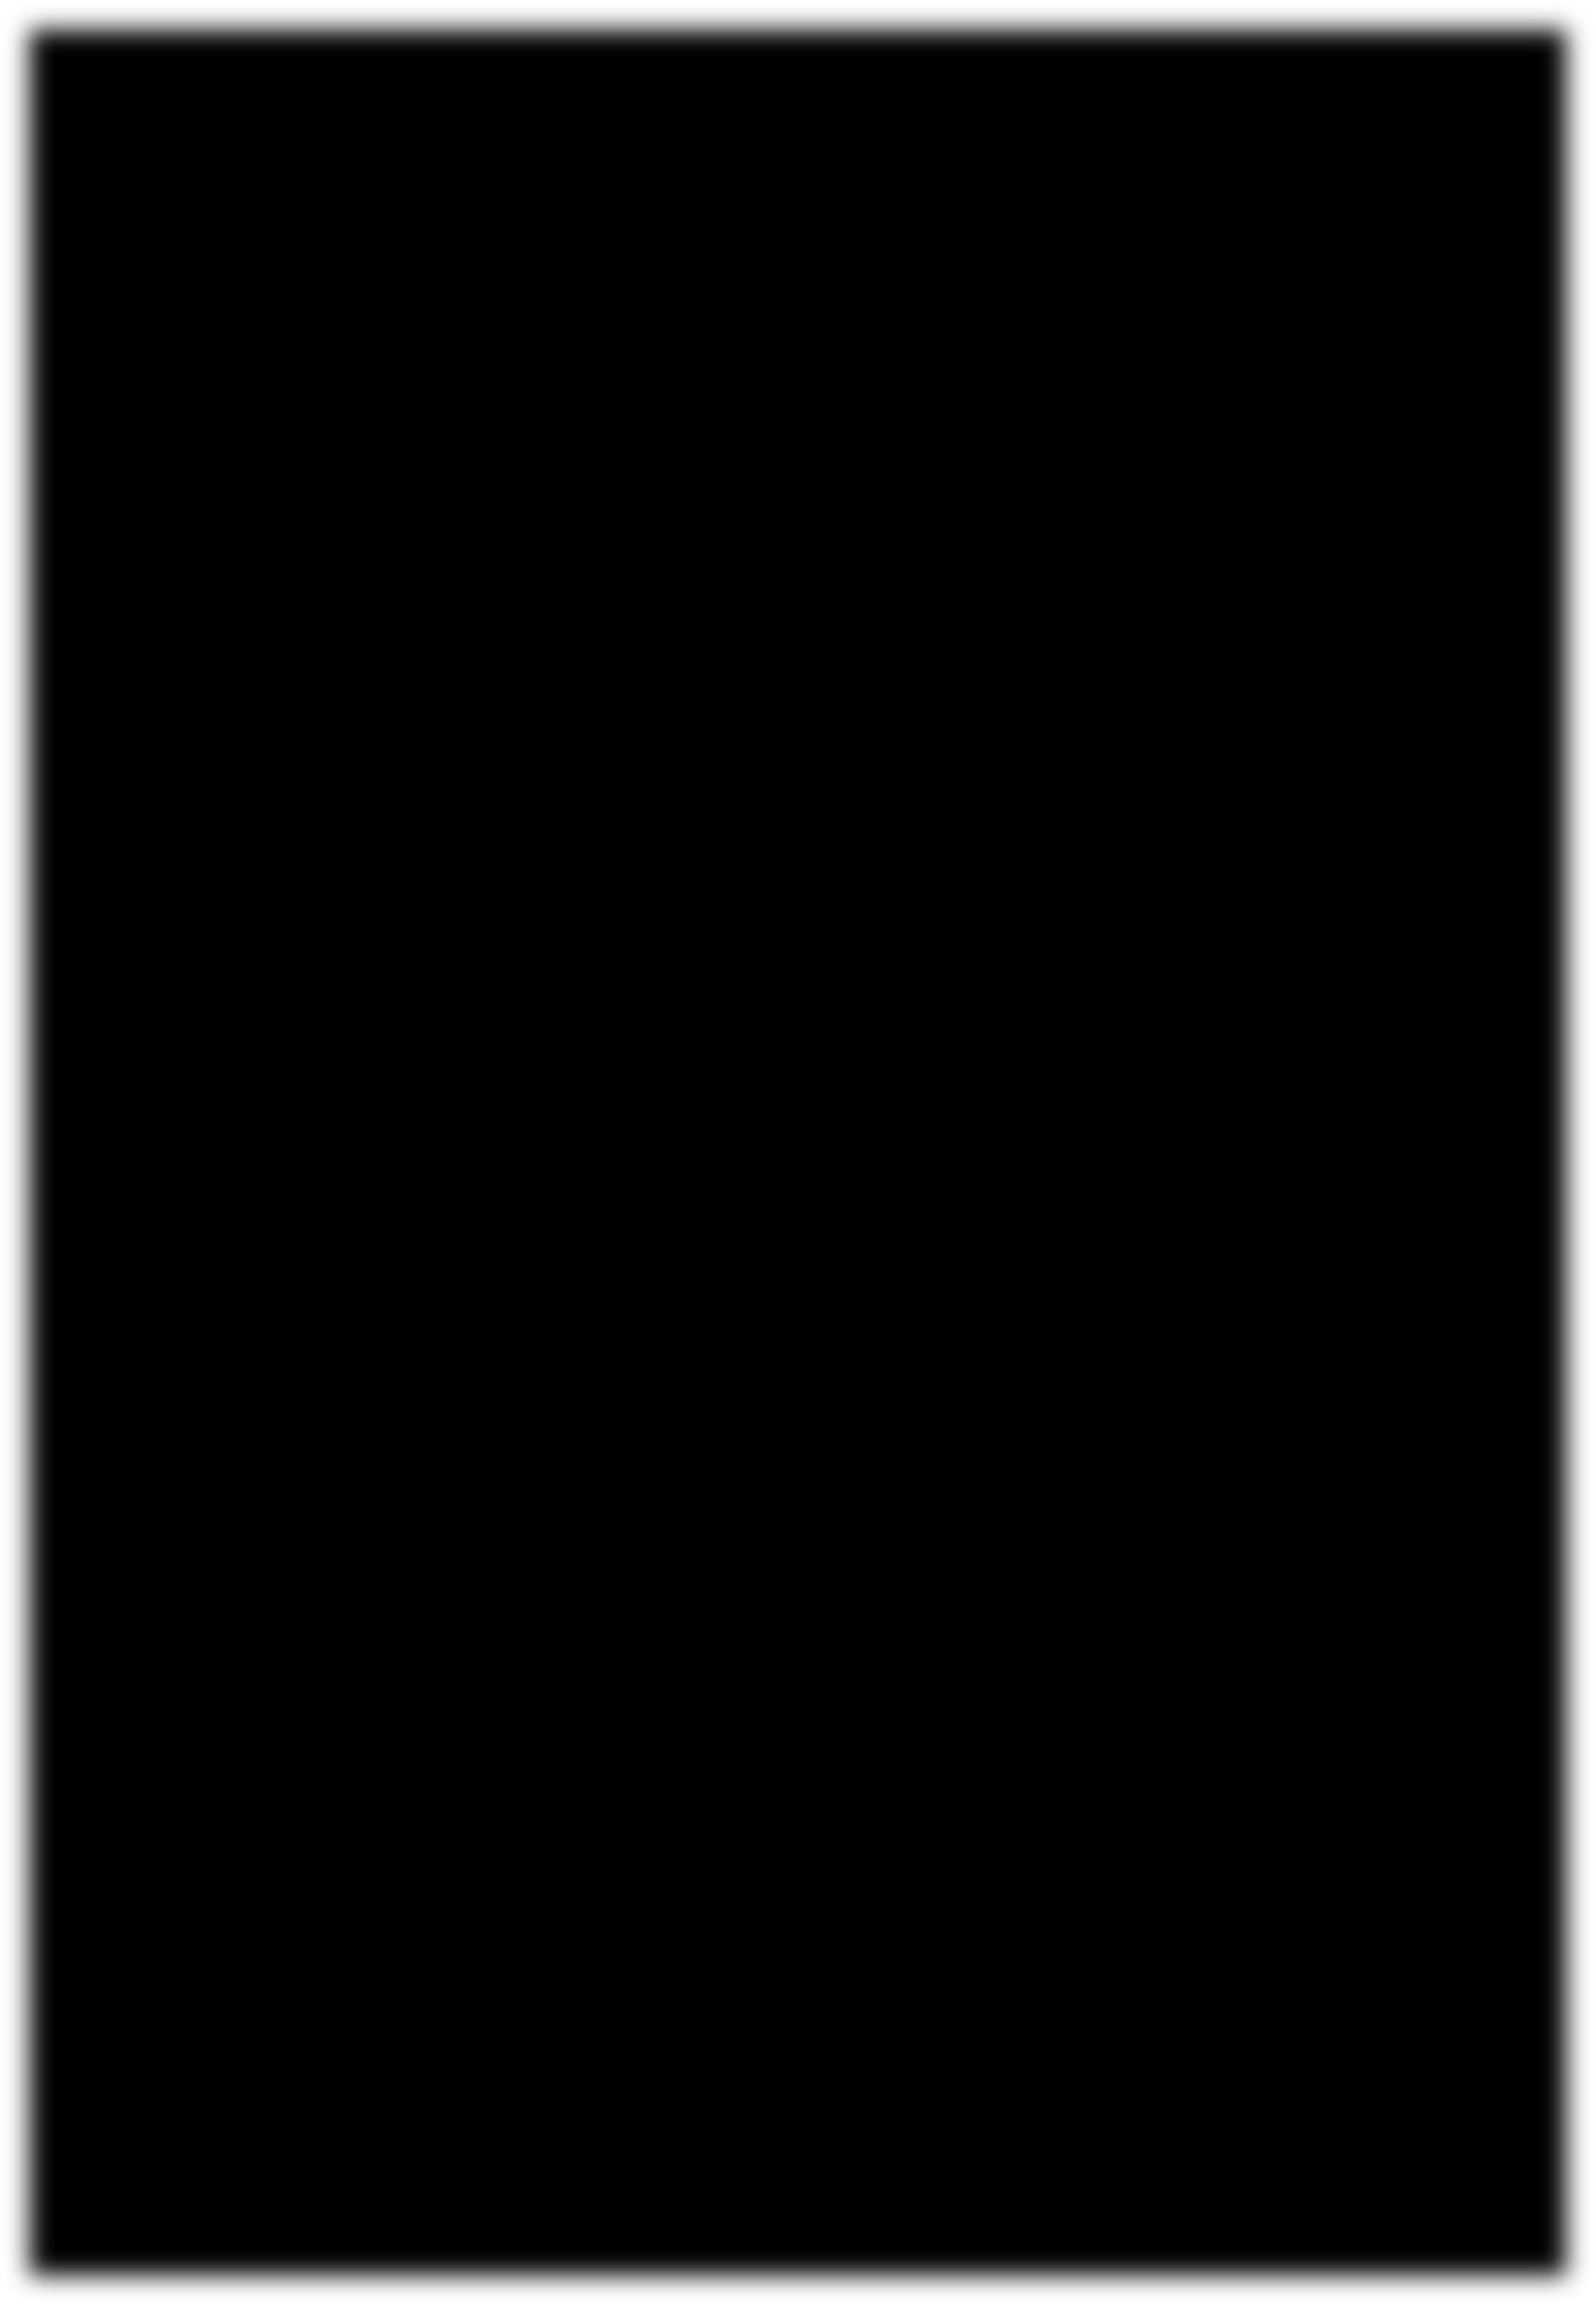
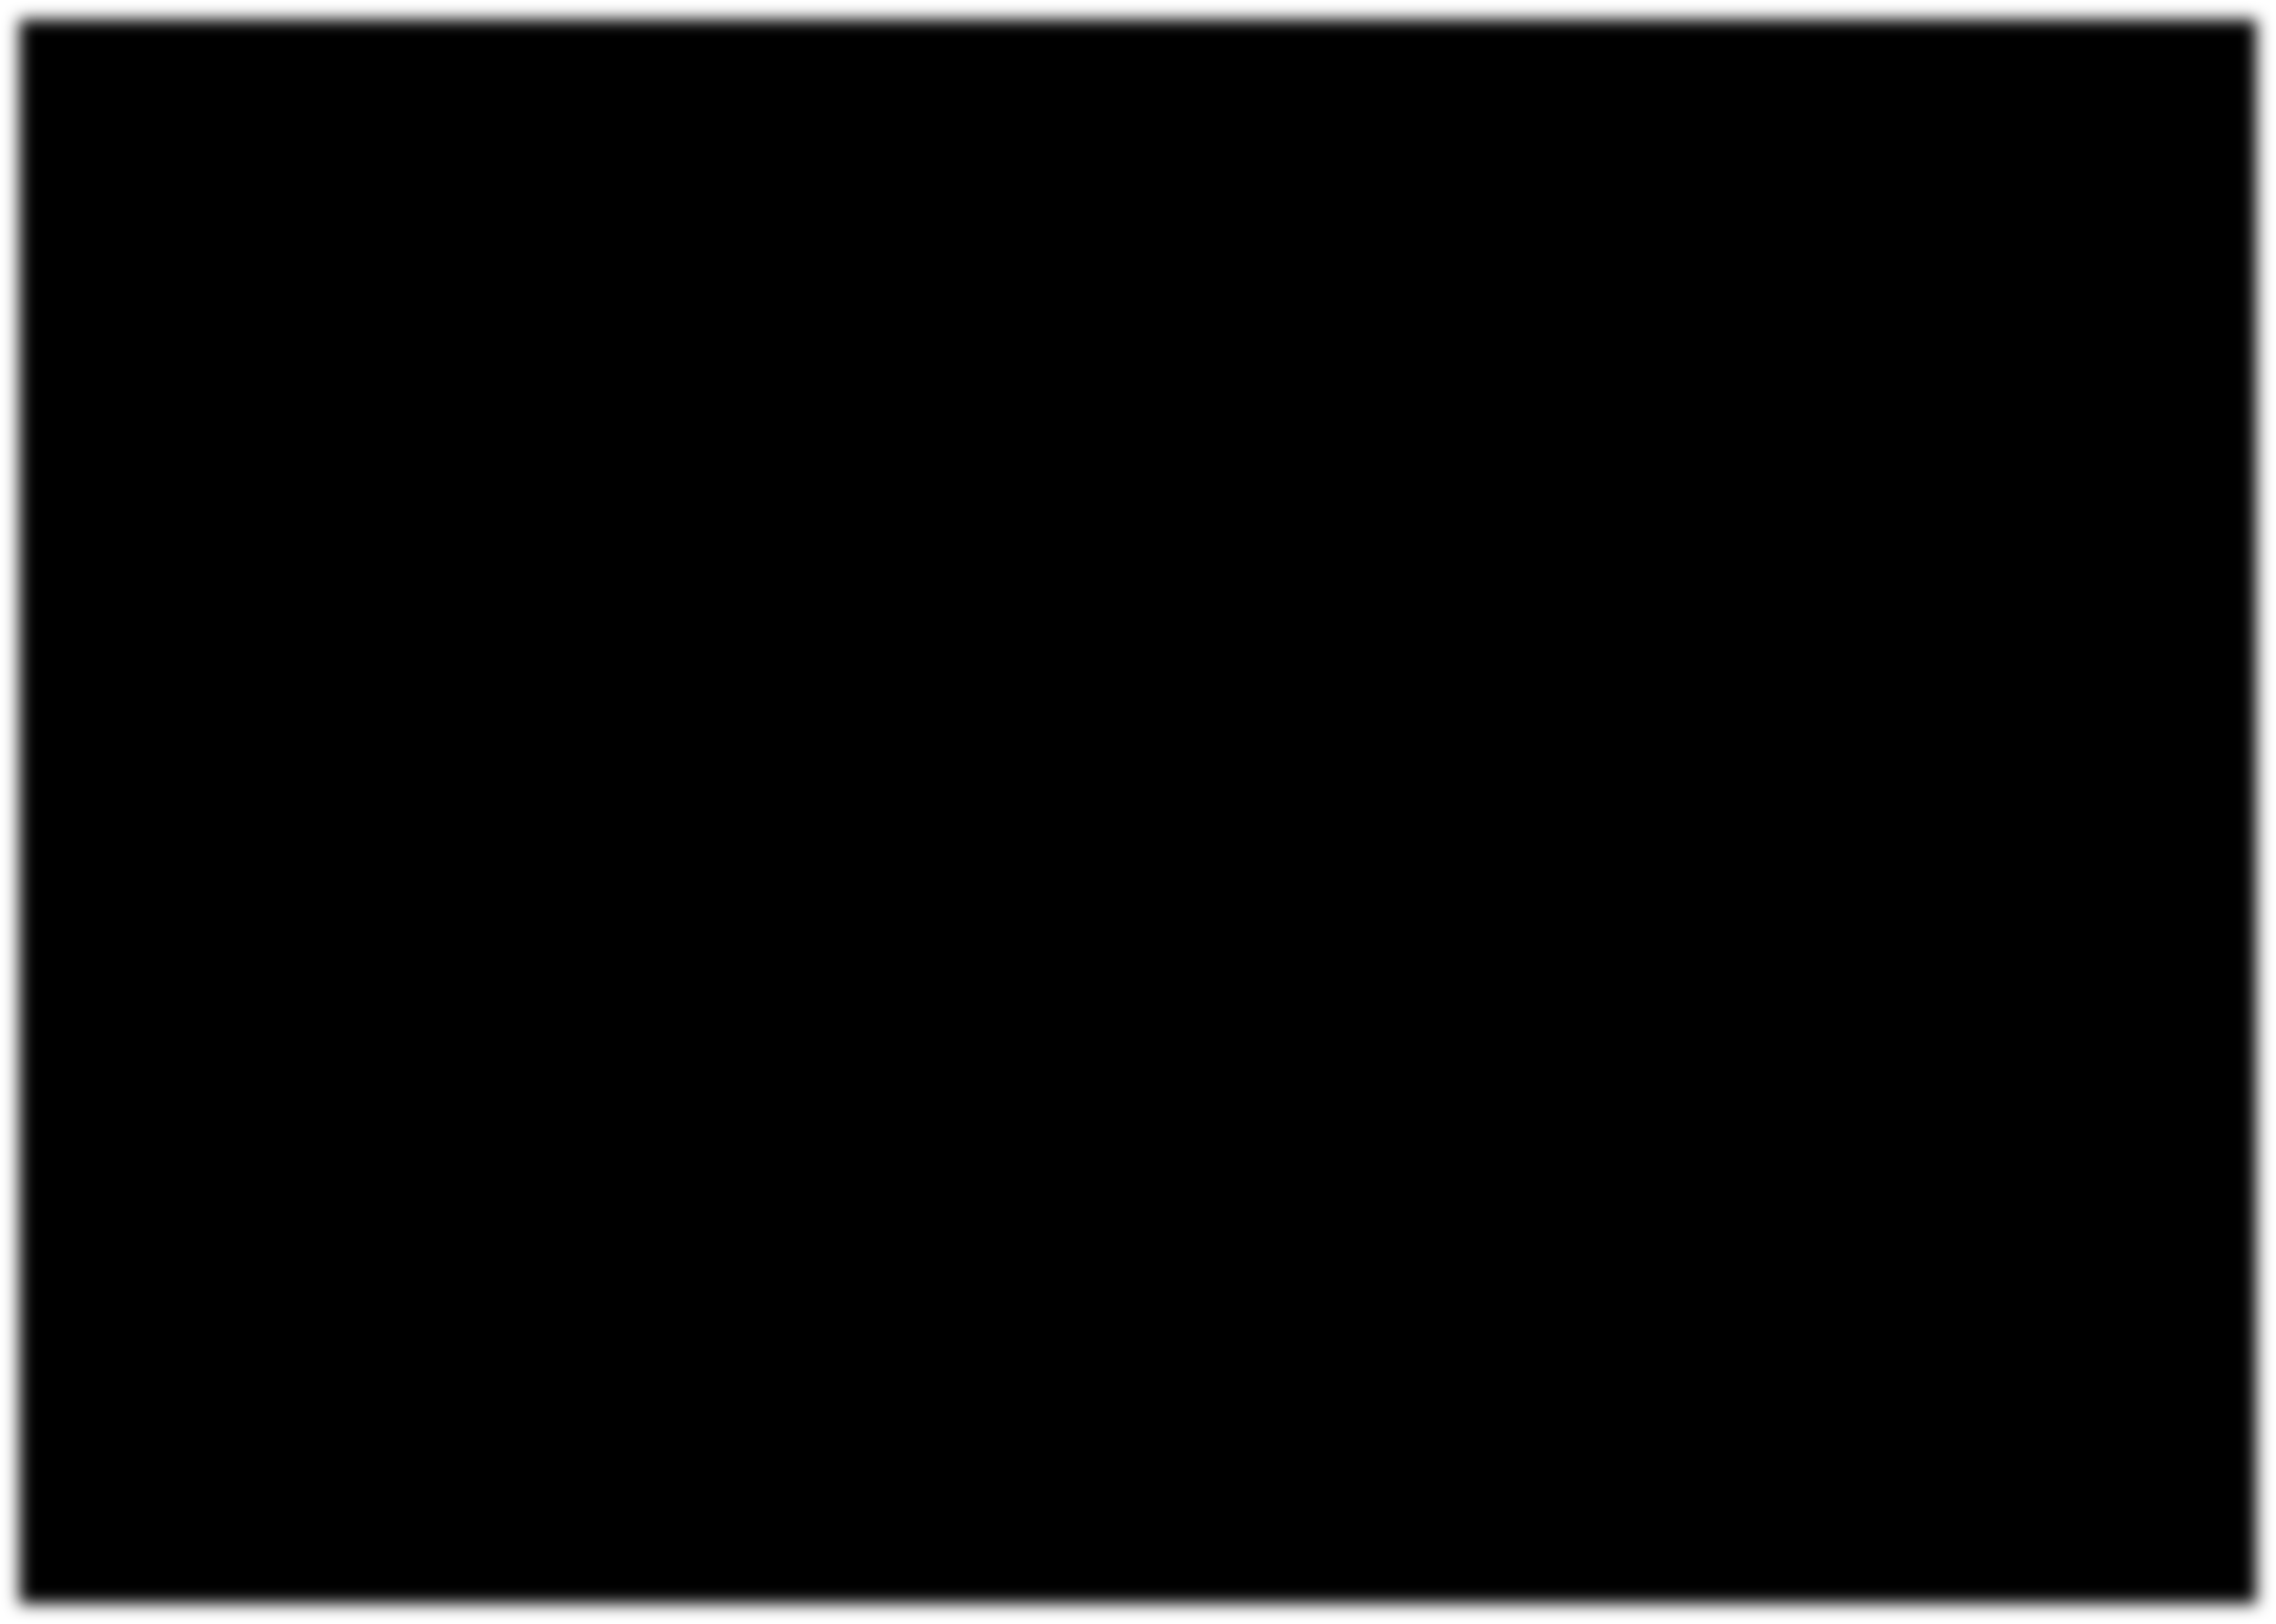
- <svg xmlns="http://www.w3.org/2000/svg" version="1.1" class="shape-reference" width="270" height="390">
+ <svg xmlns="http://www.w3.org/2000/svg" version="1.1" class="shape-reference" width="586" height="418">
  <defs>
    <filter id="blur-2">
      <feGaussianBlur in="SourceGraphic" stdDeviation="2" />
    </filter>
  </defs>
-   <rect filter="url(#blur-2)" id="Rectangle" stroke="none" fill="#000000" fill-rule="evenodd" x="5" y="5" width="260" height="380" />
+   <rect filter="url(#blur-2)" id="Rectangle" stroke="none" fill="#000000" fill-rule="evenodd" x="5" y="5" width="576" height="408" />
</svg>
